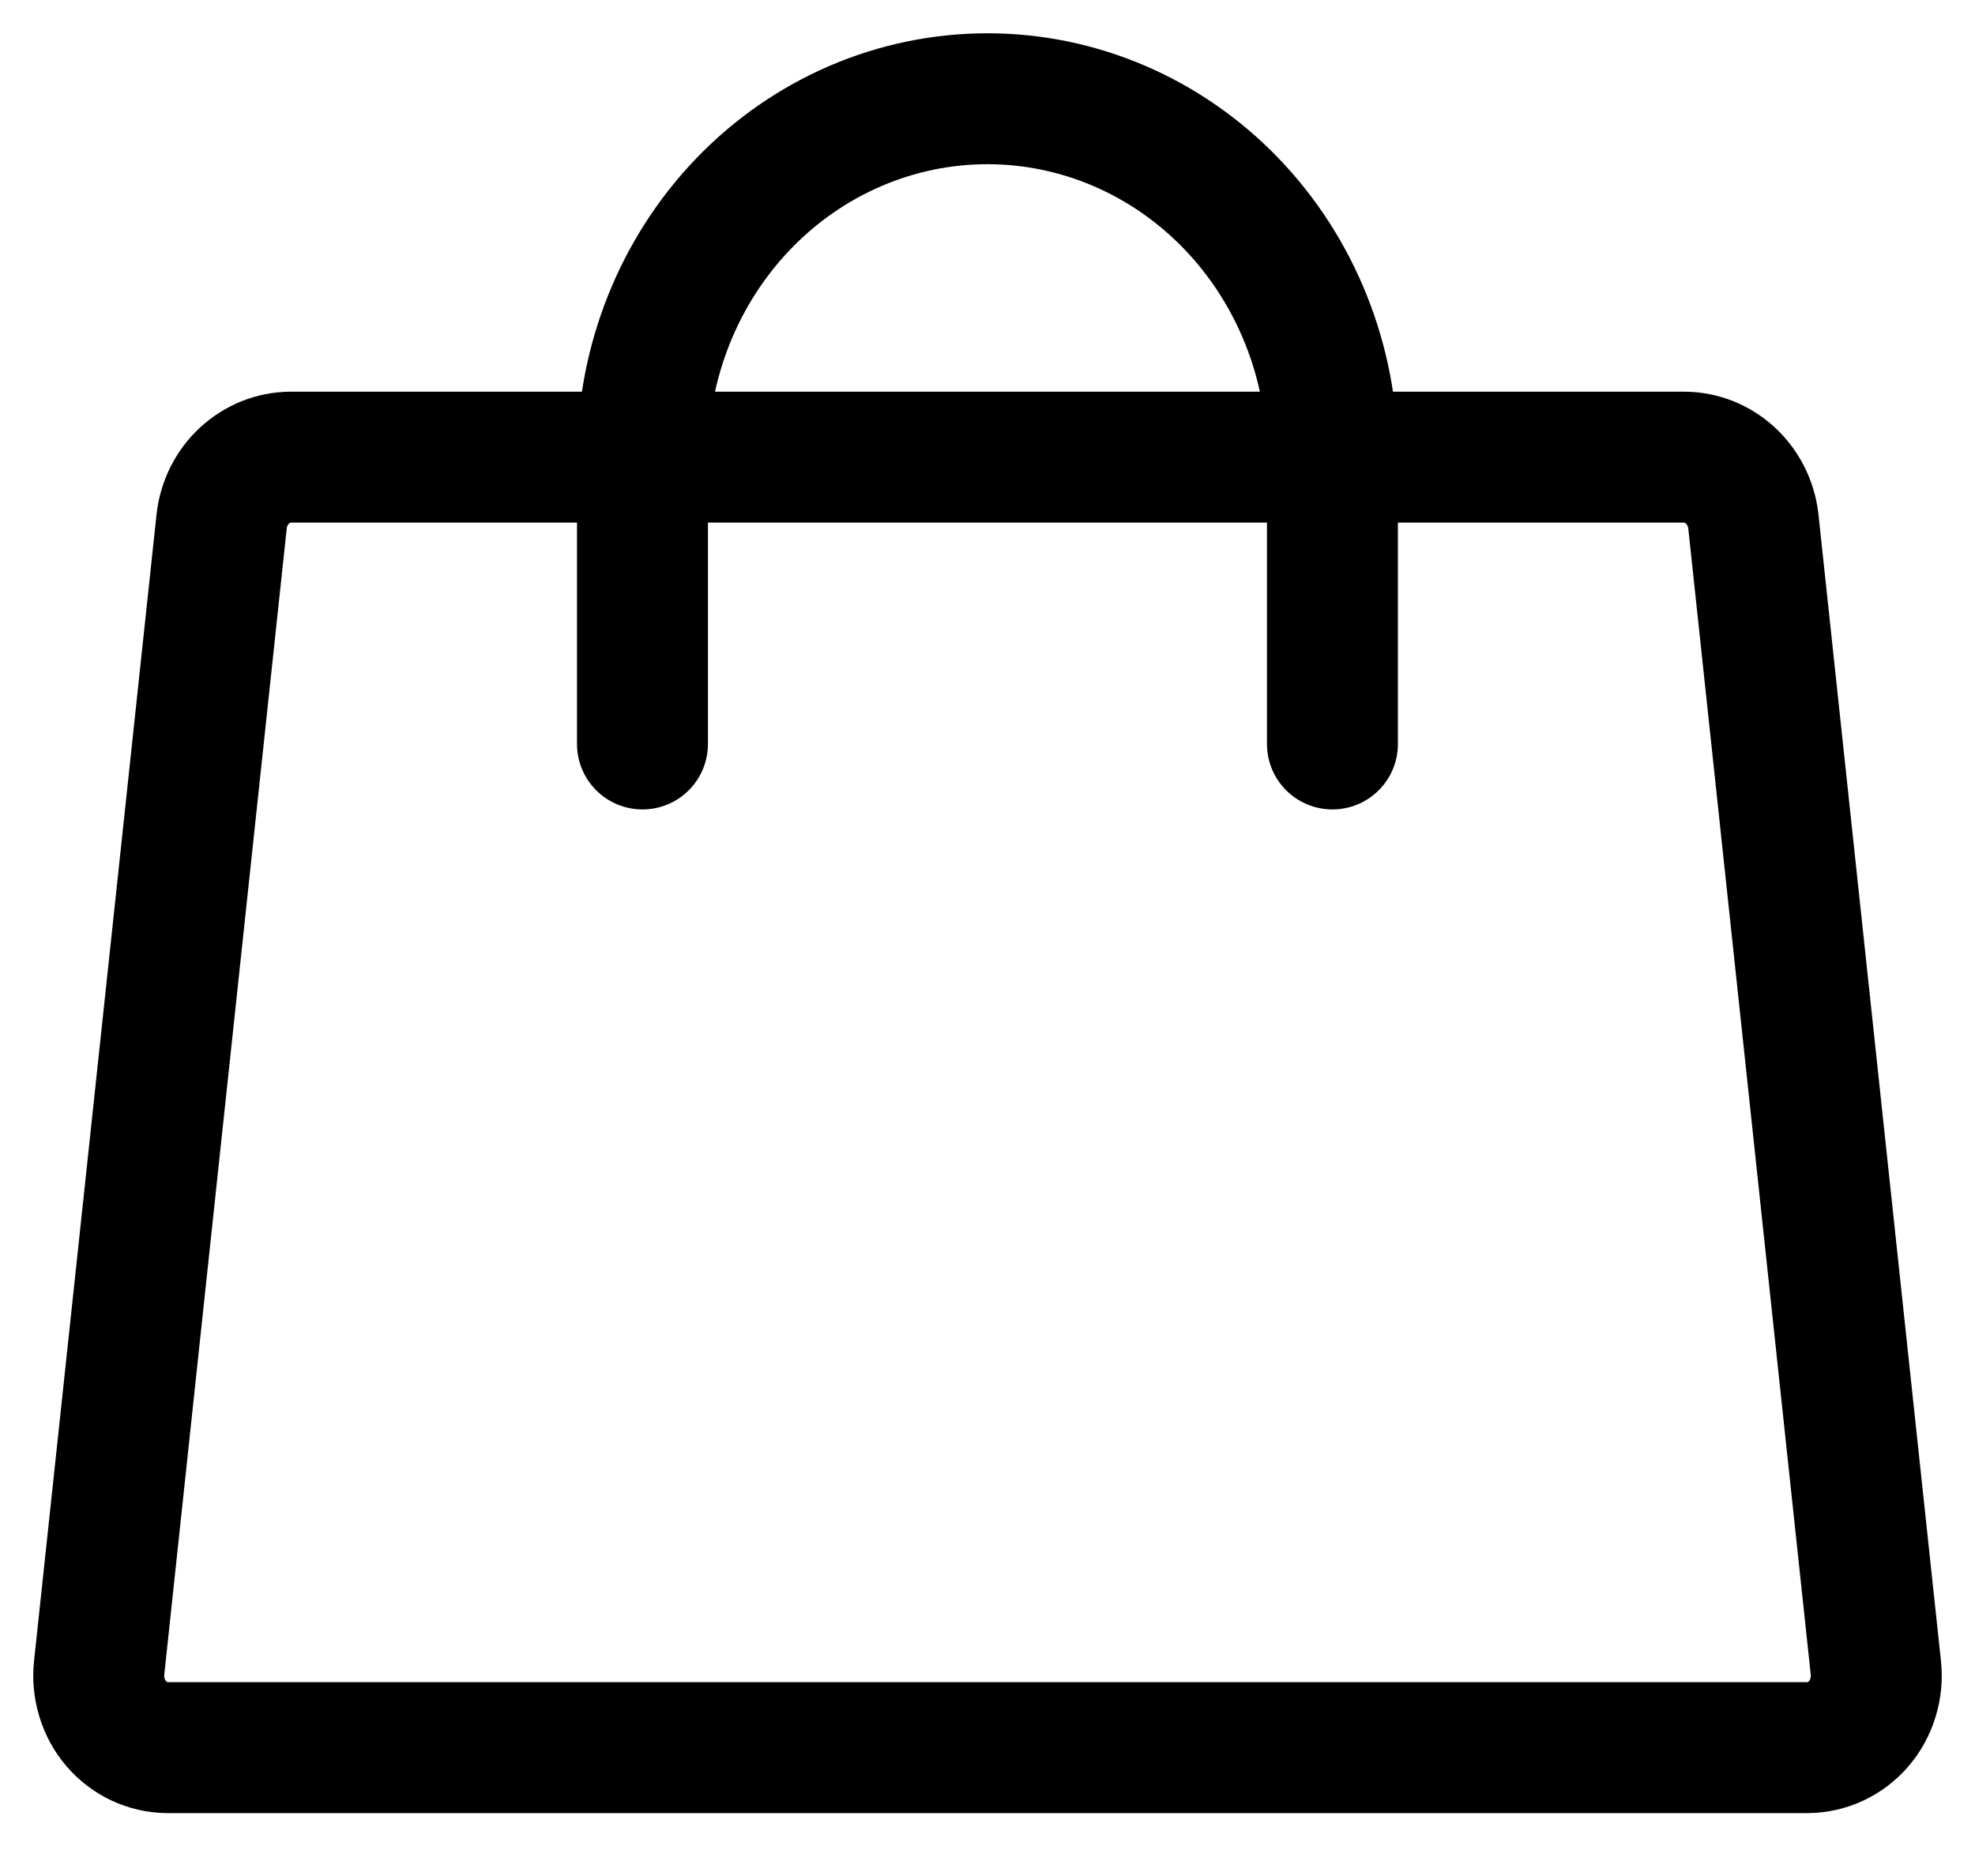
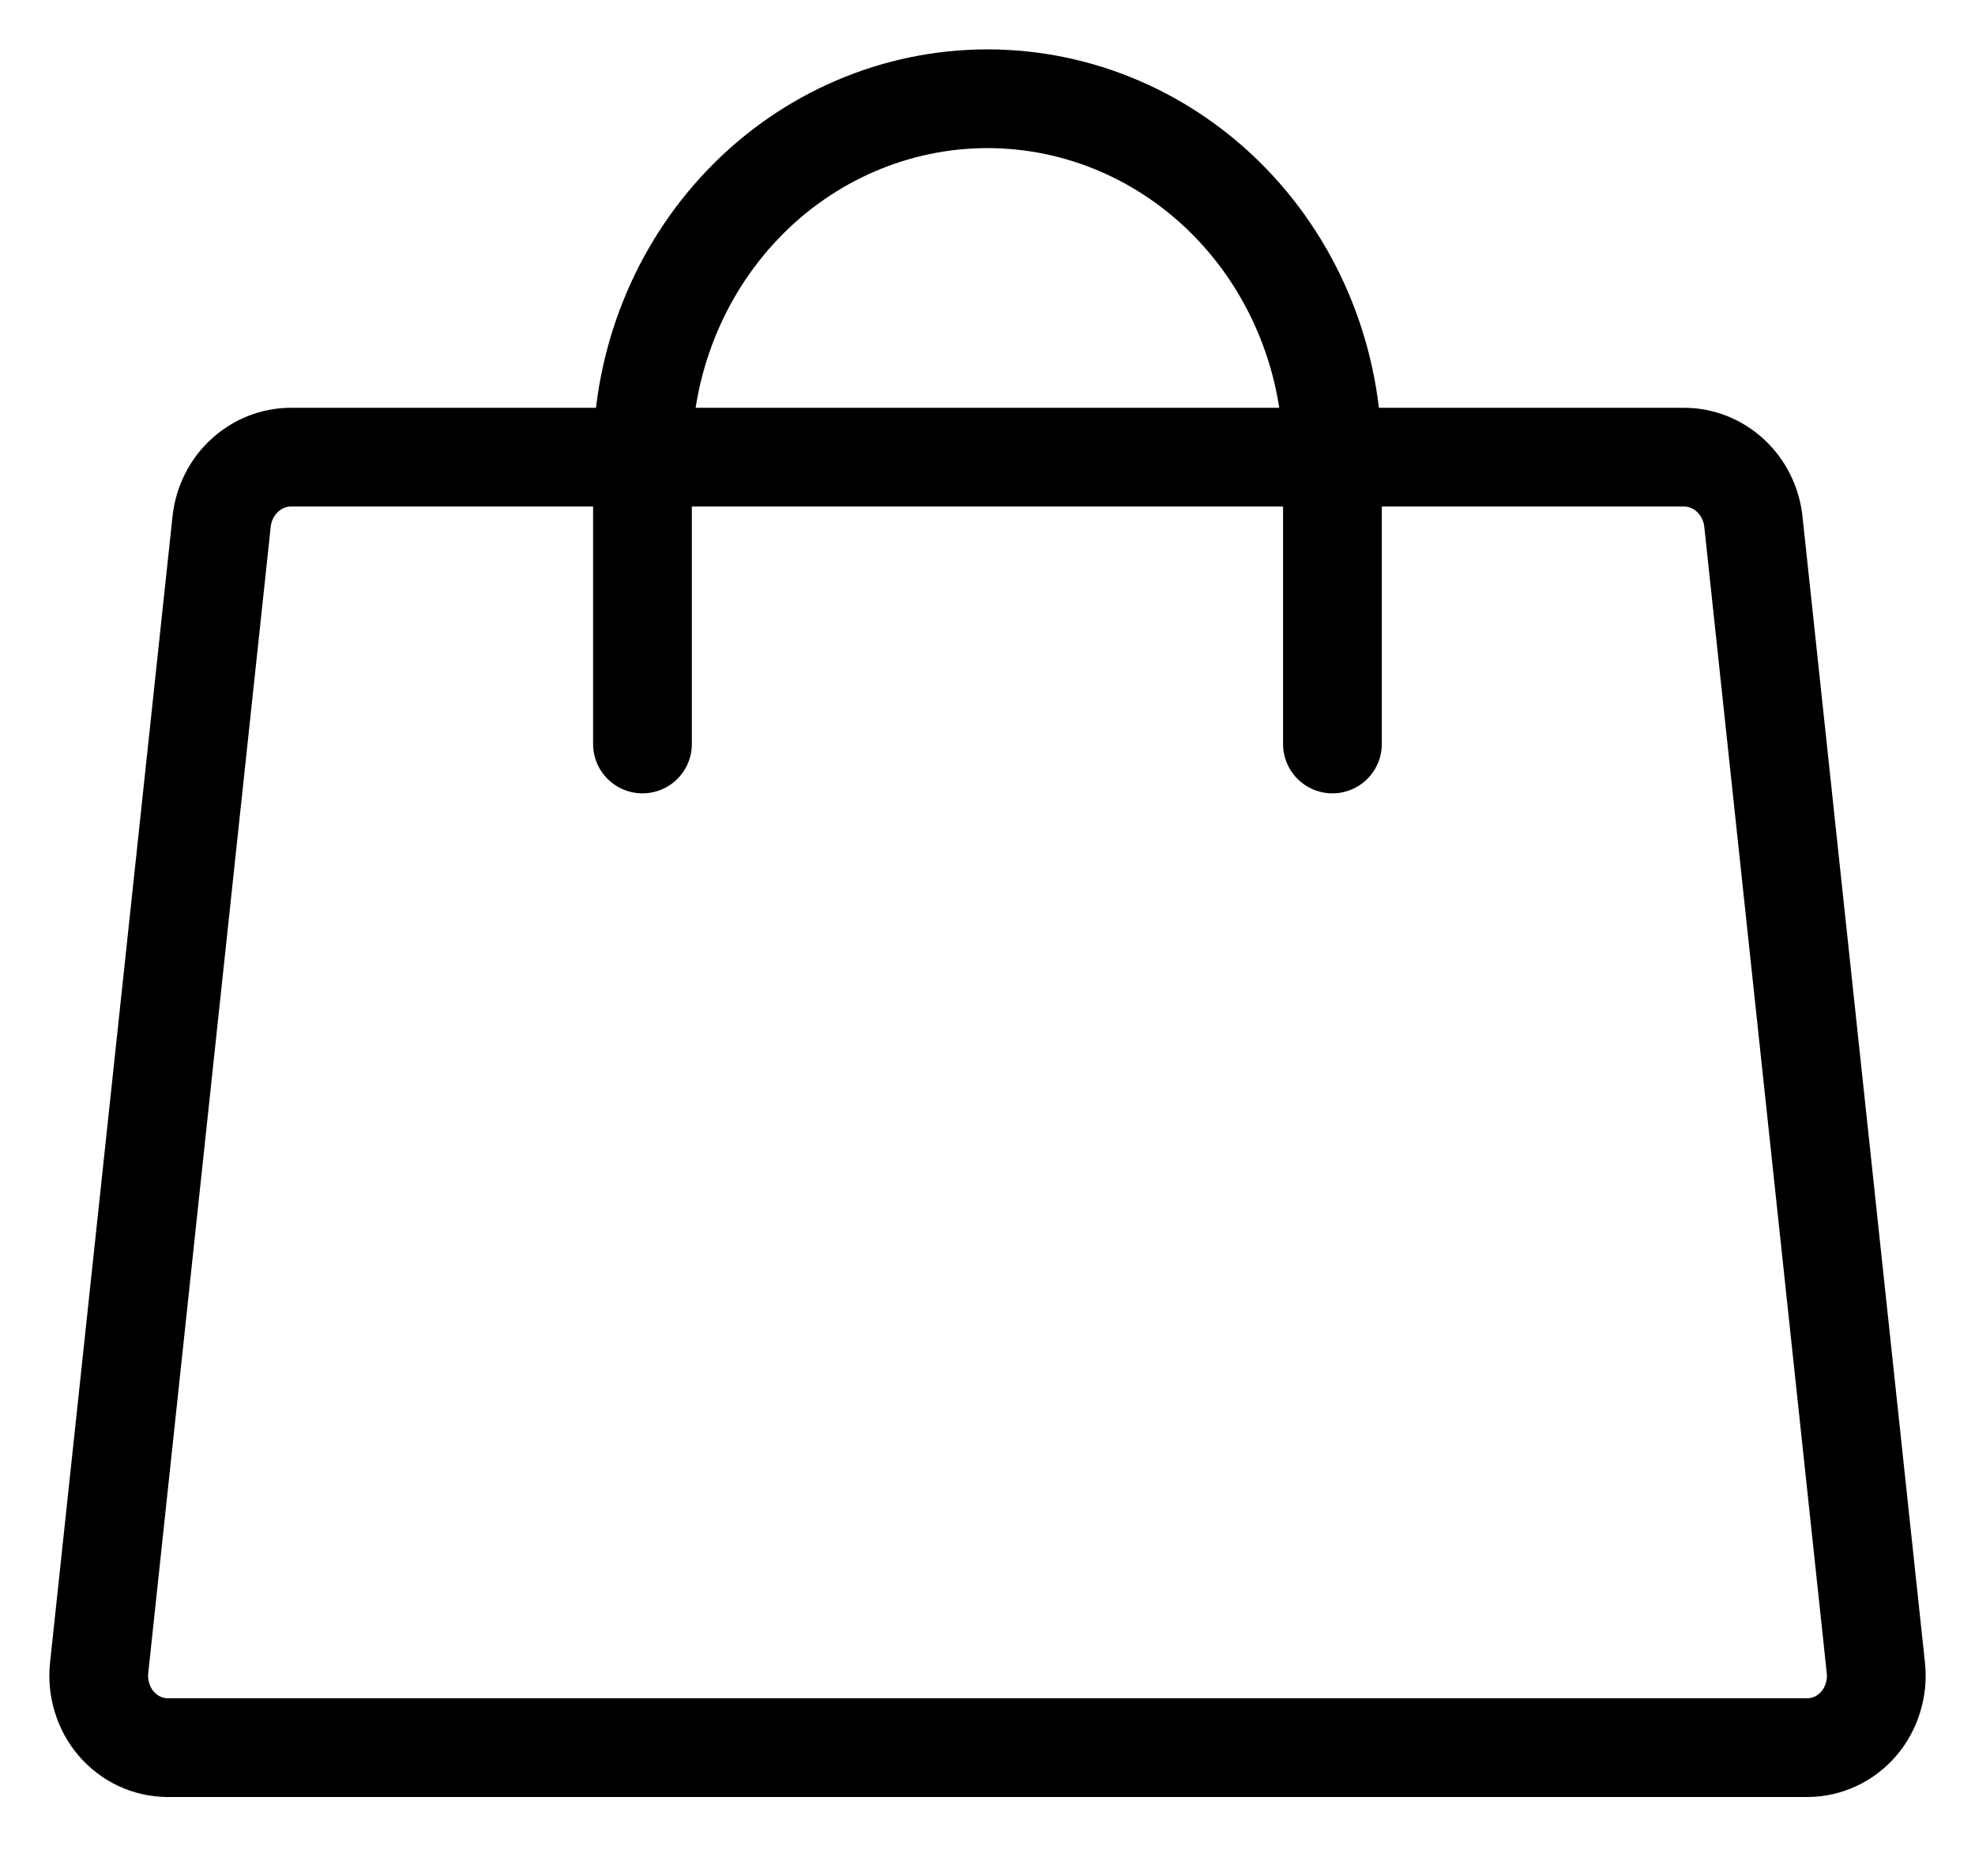
<svg xmlns="http://www.w3.org/2000/svg" width="20" height="19" viewBox="0 0 20 19" fill="none">
-   <path d="M6.506 7.535V4.63C6.506 3.668 6.874 2.744 7.529 2.063C8.184 1.382 9.073 1 10 1C10.926 1 11.815 1.382 12.47 2.063C13.125 2.744 13.493 3.668 13.493 4.63V7.535M17.057 4.63H2.943C2.771 4.631 2.606 4.697 2.477 4.816C2.348 4.934 2.266 5.098 2.245 5.275L1.004 16.892C0.993 16.994 1.003 17.096 1.033 17.193C1.062 17.29 1.111 17.38 1.176 17.456C1.241 17.532 1.321 17.593 1.41 17.635C1.5 17.677 1.596 17.699 1.694 17.7H18.306C18.404 17.699 18.5 17.677 18.59 17.635C18.679 17.593 18.759 17.532 18.824 17.456C18.889 17.38 18.938 17.29 18.967 17.193C18.997 17.096 19.007 16.994 18.996 16.892L17.755 5.275C17.734 5.098 17.651 4.934 17.523 4.816C17.394 4.697 17.229 4.631 17.057 4.63Z" stroke="#000000" stroke-width="1.326" stroke-linecap="round" stroke-linejoin="round" />
+   <path d="M6.506 7.535V4.63C6.506 3.668 6.874 2.744 7.529 2.063C8.184 1.382 9.073 1 10 1C10.926 1 11.815 1.382 12.47 2.063C13.125 2.744 13.493 3.668 13.493 4.63V7.535M17.057 4.63H2.943C2.771 4.631 2.606 4.697 2.477 4.816C2.348 4.934 2.266 5.098 2.245 5.275L1.004 16.892C0.993 16.994 1.003 17.096 1.033 17.193C1.062 17.29 1.111 17.38 1.176 17.456C1.241 17.532 1.321 17.593 1.41 17.635C1.5 17.677 1.596 17.699 1.694 17.7H18.306C18.404 17.699 18.5 17.677 18.59 17.635C18.679 17.593 18.759 17.532 18.824 17.456C18.889 17.38 18.938 17.29 18.967 17.193C18.997 17.096 19.007 16.994 18.996 16.892L17.755 5.275C17.734 5.098 17.651 4.934 17.523 4.816C17.394 4.697 17.229 4.631 17.057 4.63Z" stroke="#000000" strokeWidth="1.326" stroke-linecap="round" stroke-linejoin="round" />
</svg>
